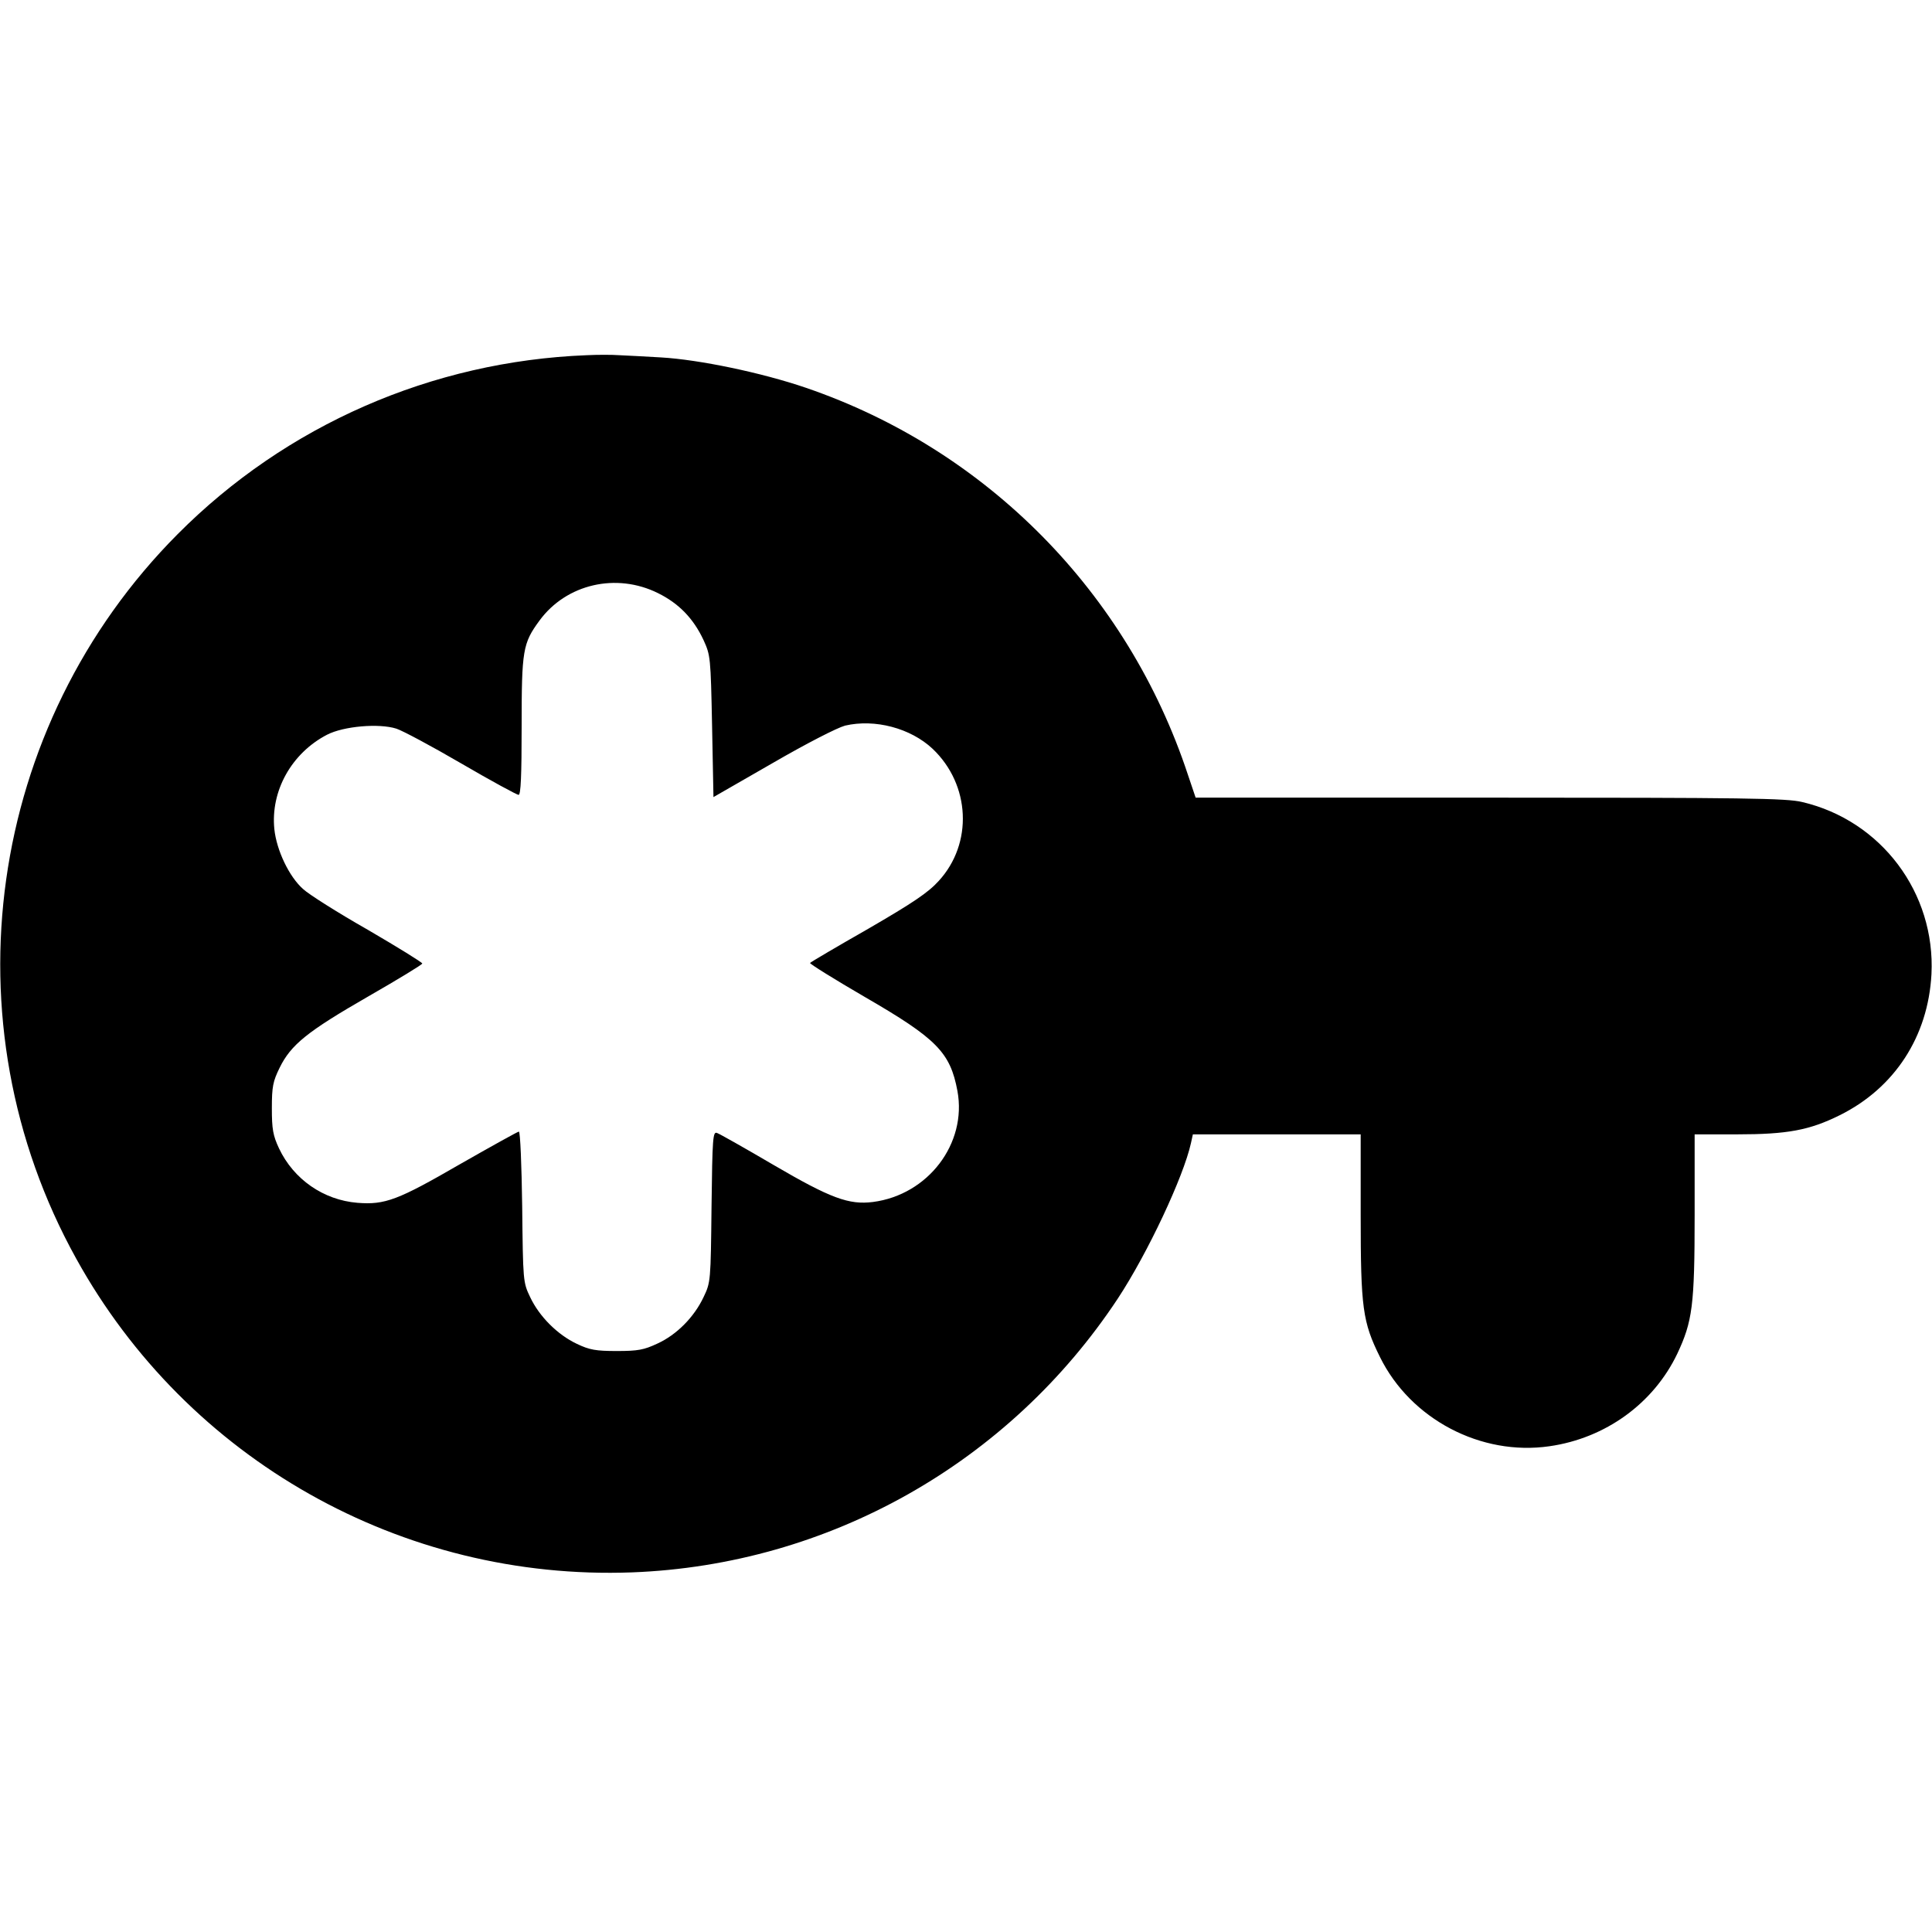
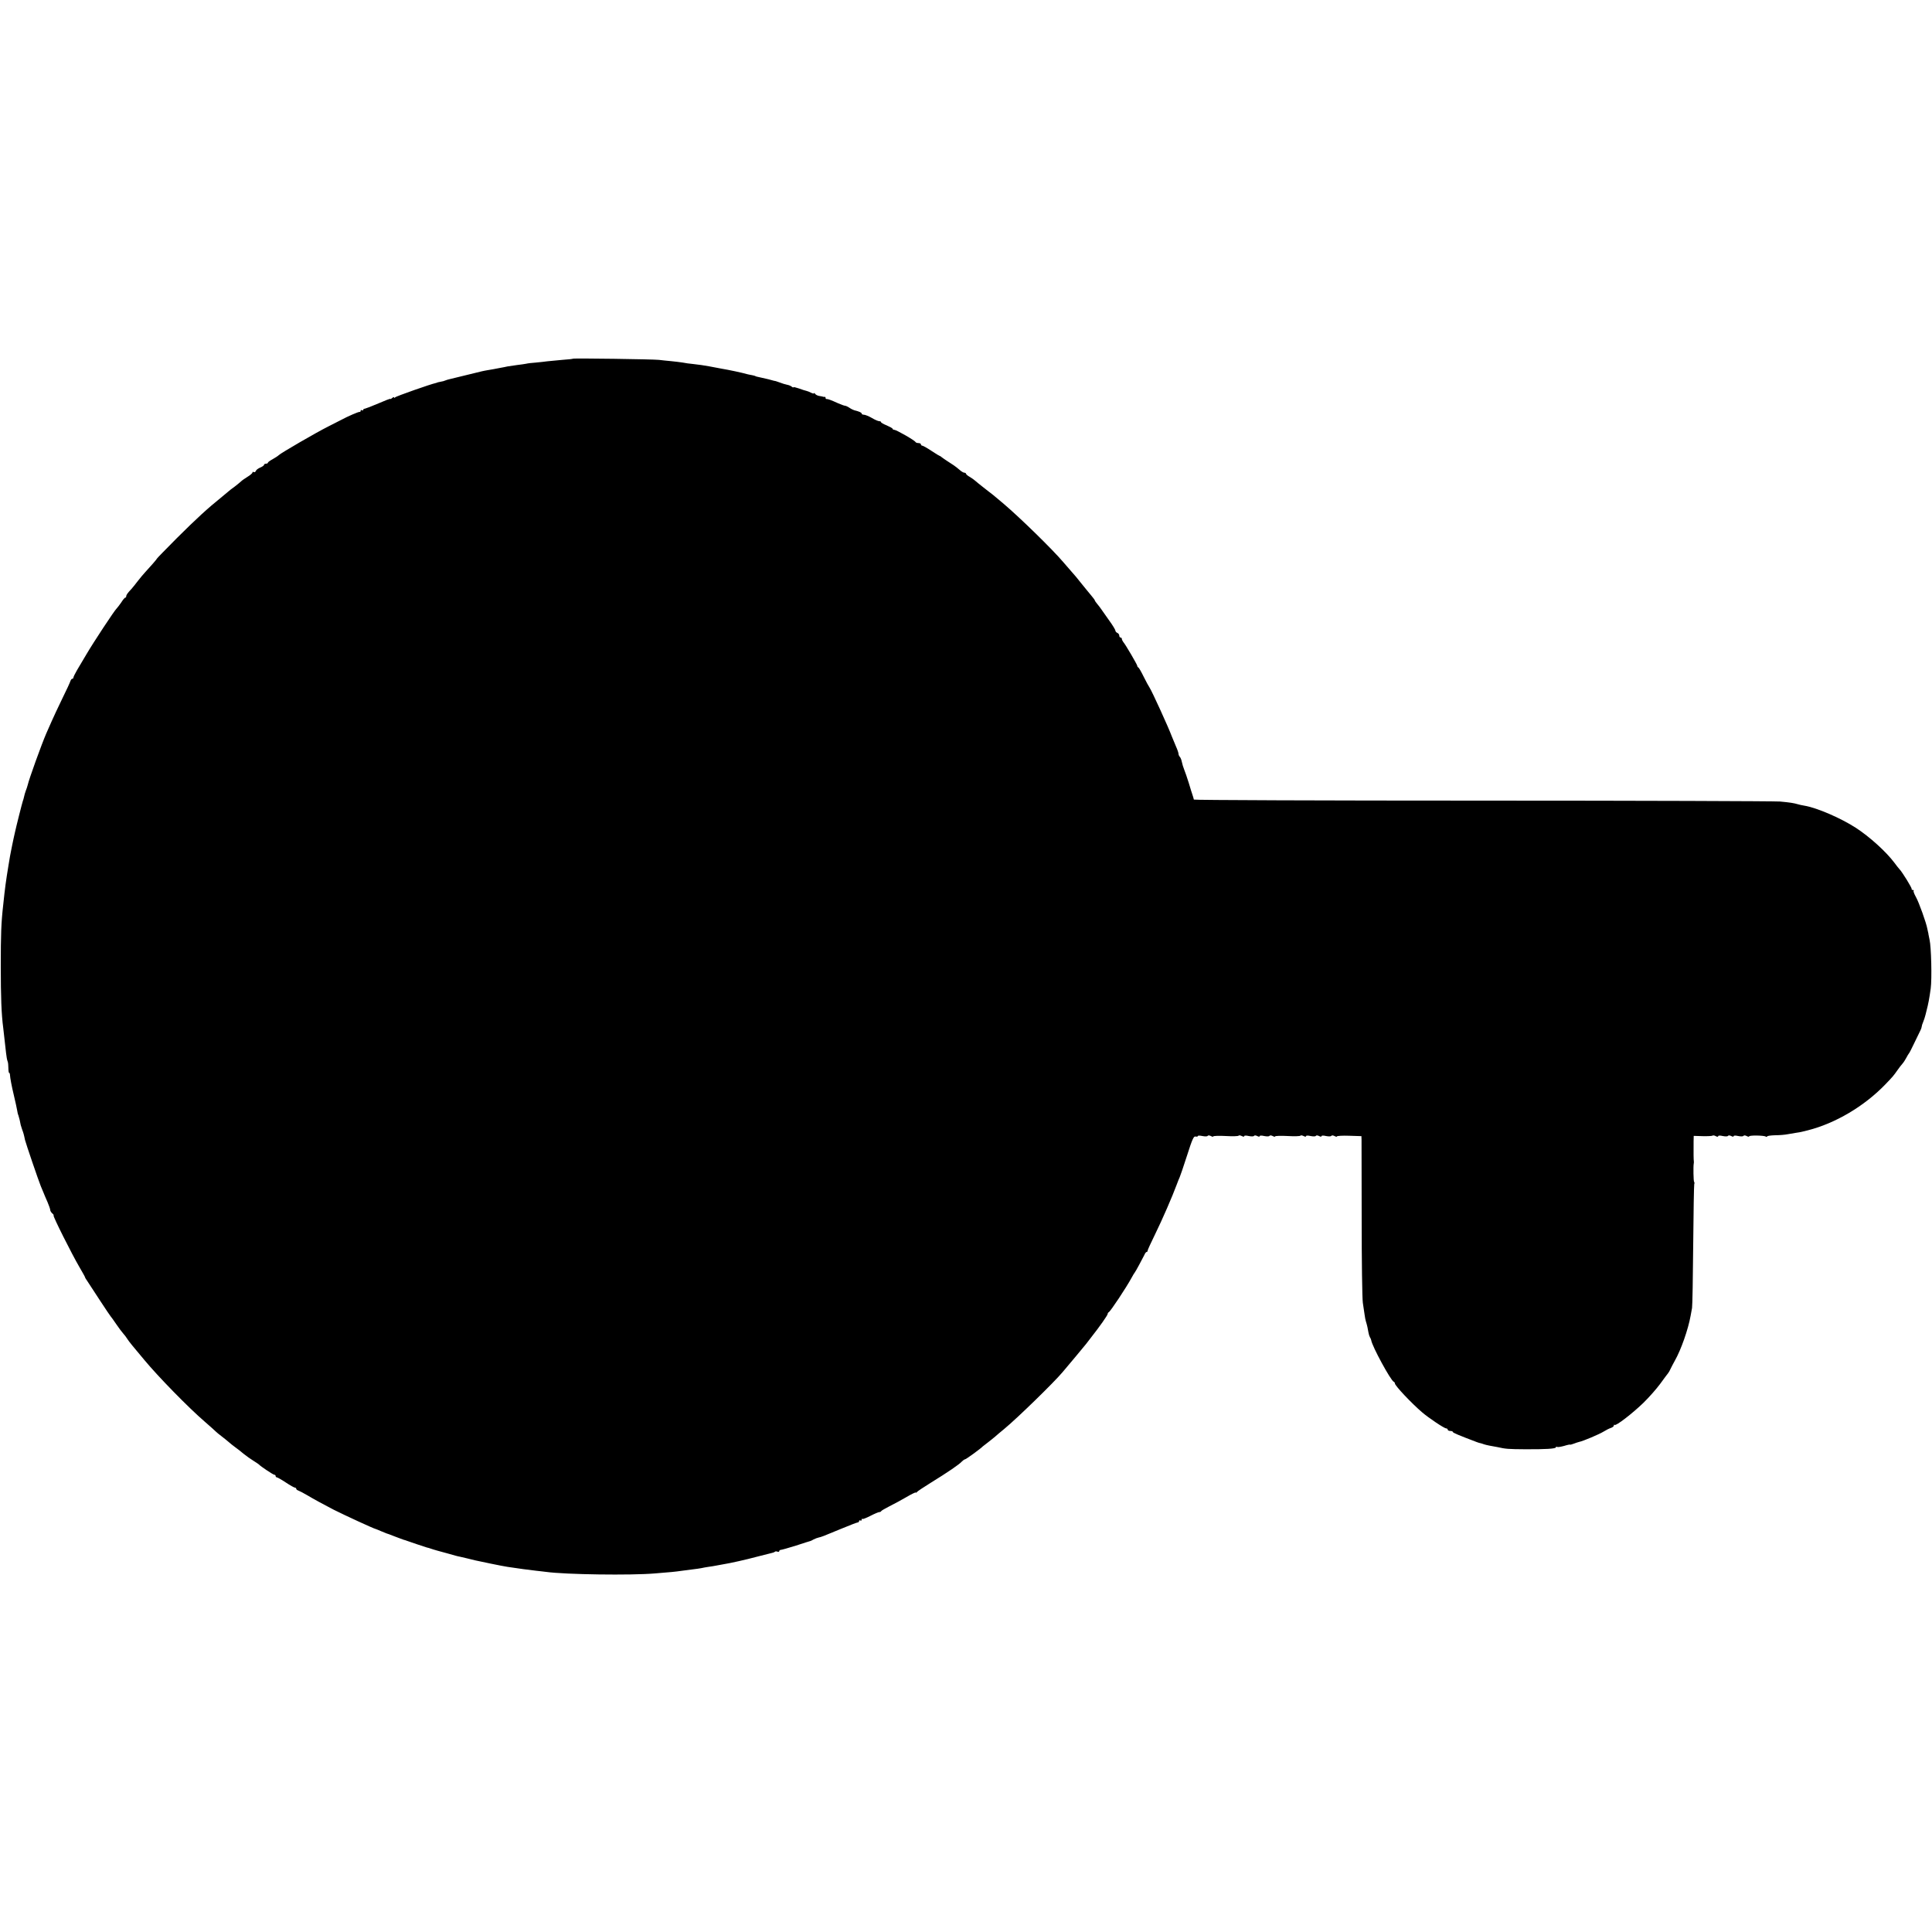
- <svg xmlns="http://www.w3.org/2000/svg" version="1.0" width="700pt" height="700pt" viewBox="0 0 700 700" preserveAspectRatio="xMidYMid meet">
-   <g transform="translate(0,700) scale(0.1,-0.1)" fill="#000000" stroke="none">
-     <path d="M2125 5713 c-560 -22 -1088 -253 -1481 -648 -692 -695 -843 -1768 -368 -2625 403 -729 1181 -1168 2014 -1137 712 27 1366 396 1760 992 108 164 238 441 265 563 l7 32 304 0 304 0 0 -292 c0 -337 7 -388 70 -515 111 -225 366 -359 614 -323 203 29 377 155 463 335 55 117 63 174 63 503 l0 292 153 0 c183 0 263 15 372 69 200 99 321 286 333 511 15 295 -182 557 -468 624 -56 14 -210 16 -1132 16 l-1066 0 -28 83 c-218 660 -729 1178 -1384 1402 -161 55 -387 102 -525 110 -55 3 -122 7 -150 8 -27 2 -81 2 -120 0z m259 -862 c75 -37 128 -91 165 -170 25 -55 26 -61 31 -312 l5 -257 214 123 c126 73 234 128 263 136 108 25 237 -9 317 -84 137 -130 147 -343 22 -479 -38 -42 -93 -79 -255 -173 -114 -65 -209 -121 -211 -124 -2 -3 88 -59 198 -123 261 -151 310 -201 336 -341 35 -190 -106 -376 -306 -402 -87 -11 -153 13 -360 134 -104 61 -196 113 -205 116 -15 6 -17 -15 -20 -267 -3 -270 -3 -274 -29 -328 -34 -72 -97 -136 -167 -168 -49 -23 -71 -27 -147 -27 -76 0 -99 4 -145 26 -70 33 -136 99 -169 169 -26 54 -26 58 -29 328 -2 149 -7 272 -12 272 -4 0 -101 -54 -215 -119 -223 -129 -270 -147 -370 -139 -123 10 -231 85 -284 197 -22 47 -26 70 -26 146 0 78 4 97 28 146 41 84 101 132 320 258 108 62 197 116 197 120 0 4 -89 59 -197 122 -109 62 -215 129 -235 148 -50 44 -96 140 -104 217 -14 138 62 275 191 342 60 31 188 42 251 22 22 -7 127 -63 235 -126 108 -63 202 -114 208 -114 8 0 11 71 11 248 0 277 4 301 65 384 97 132 278 174 429 99z" />
+ <svg xmlns="http://www.w3.org/2000/svg" version="1.0" width="1500pt" height="1500pt" viewBox="0 0 1500 1500" preserveAspectRatio="xMidYMid meet">
+   <g transform="translate(0,1500) scale(0.1,-0.1)" fill="#000000" stroke="none">
+     <path d="M4448 12215 c-2 -2 -39 -6 -83 -9 -44 -4 -96 -9 -115 -11 -19 -3 -60 -7 -90 -10 -30 -2 -64 -6 -75 -9 -11 -2 -42 -7 -70 -10 -27 -4 -61 -9 -75 -11 -14 -3 -36 -8 -50 -10 -33 -7 -91 -17 -110 -20 -8 -1 -26 -5 -40 -8 -122 -30 -244 -60 -254 -62 -6 -1 -18 -5 -26 -8 -8 -4 -26 -9 -40 -11 -14 -3 -26 -5 -27 -7 -2 -1 -6 -2 -10 -3 -33 -6 -310 -103 -315 -111 -4 -5 -8 -6 -8 -1 0 5 -7 3 -15 -4 -8 -7 -15 -10 -15 -7 0 3 -42 -13 -92 -35 -51 -22 -99 -40 -105 -41 -7 0 -13 -4 -13 -9 0 -5 -4 -6 -10 -3 -5 3 -10 1 -10 -4 0 -6 -3 -10 -7 -9 -7 3 -94 -35 -144 -62 -9 -5 -54 -27 -100 -51 -92 -46 -368 -206 -385 -223 -6 -6 -27 -20 -47 -31 -20 -11 -37 -23 -37 -27 0 -5 -7 -8 -15 -8 -8 0 -15 -4 -15 -9 0 -5 -13 -14 -29 -21 -16 -6 -32 -18 -35 -27 -3 -8 -10 -11 -16 -8 -5 3 -10 2 -10 -4 0 -5 -17 -20 -37 -32 -21 -13 -44 -29 -51 -36 -8 -7 -30 -26 -50 -41 -21 -15 -42 -31 -48 -37 -6 -5 -28 -23 -48 -40 -118 -95 -201 -172 -353 -323 -84 -85 -153 -155 -153 -157 0 -4 -54 -66 -95 -110 -11 -12 -36 -41 -55 -66 -18 -24 -41 -52 -49 -61 -32 -34 -41 -47 -41 -58 0 -5 -3 -10 -7 -10 -5 0 -19 -17 -32 -38 -14 -20 -30 -41 -36 -47 -16 -14 -182 -266 -234 -355 -25 -41 -57 -96 -73 -123 -15 -26 -28 -52 -28 -57 0 -6 -4 -10 -9 -10 -5 0 -11 -8 -14 -17 -3 -10 -31 -72 -64 -138 -32 -66 -69 -145 -82 -175 -13 -30 -32 -73 -42 -95 -36 -83 -135 -357 -144 -400 -3 -11 -9 -31 -15 -45 -5 -14 -11 -34 -13 -45 -2 -11 -7 -27 -10 -35 -5 -14 -52 -200 -62 -247 -3 -13 -7 -33 -10 -45 -3 -13 -7 -34 -10 -48 -3 -14 -7 -36 -10 -50 -5 -24 -8 -41 -19 -108 -20 -122 -27 -172 -41 -307 -16 -140 -19 -232 -19 -475 0 -238 5 -376 19 -480 4 -34 10 -87 22 -195 3 -27 8 -57 12 -65 4 -8 6 -32 6 -52 0 -21 3 -38 6 -38 3 0 6 -6 6 -12 2 -30 13 -88 32 -168 11 -47 22 -96 24 -110 2 -14 6 -32 10 -40 5 -14 14 -51 18 -75 1 -5 6 -21 11 -35 9 -24 13 -35 22 -80 7 -29 106 -319 123 -360 8 -19 18 -44 23 -55 4 -11 17 -41 29 -68 11 -26 21 -54 21 -61 0 -7 7 -19 15 -26 9 -7 14 -15 11 -17 -6 -6 142 -300 198 -396 25 -43 46 -80 46 -83 0 -3 8 -17 19 -32 10 -15 53 -81 96 -147 43 -66 81 -122 84 -125 3 -3 23 -30 43 -60 21 -31 46 -64 56 -75 10 -11 23 -28 28 -37 5 -9 25 -35 44 -58 19 -23 60 -72 90 -108 107 -129 343 -371 471 -481 41 -36 79 -69 84 -75 6 -6 26 -23 45 -37 19 -15 45 -35 57 -46 12 -11 34 -28 49 -39 14 -10 44 -33 65 -51 21 -17 56 -42 76 -54 21 -13 40 -26 43 -29 12 -14 111 -80 120 -80 6 0 10 -4 10 -10 0 -5 4 -10 9 -10 5 0 37 -18 70 -40 33 -22 65 -40 71 -40 5 0 10 -4 10 -9 0 -5 8 -11 17 -14 10 -4 38 -18 63 -33 59 -35 142 -80 210 -115 87 -44 316 -149 324 -149 2 0 21 -8 42 -17 22 -9 41 -17 44 -18 3 0 32 -11 65 -24 33 -13 65 -24 70 -26 6 -1 17 -5 25 -8 18 -7 141 -48 155 -52 6 -1 17 -4 25 -7 8 -3 33 -11 55 -17 22 -6 65 -18 95 -26 30 -9 66 -19 80 -21 14 -3 41 -9 60 -14 41 -11 55 -14 180 -40 52 -11 111 -22 130 -25 111 -16 141 -21 221 -30 23 -2 58 -7 78 -9 150 -21 661 -28 846 -12 50 4 108 9 130 11 22 2 56 6 75 9 19 3 58 8 85 11 28 3 59 8 70 10 11 3 36 7 55 10 19 2 45 7 56 9 12 2 39 7 60 11 22 4 44 8 49 9 6 1 37 8 70 15 33 7 103 24 155 38 52 13 100 25 107 27 7 1 15 5 19 8 3 4 12 4 20 1 8 -3 14 -1 14 4 0 5 6 10 13 10 6 0 59 15 117 33 58 19 107 35 110 35 3 0 15 6 27 13 12 6 30 13 40 15 22 5 26 6 175 68 65 27 122 49 128 49 5 0 10 5 10 11 0 5 5 7 10 4 6 -3 10 -1 10 6 0 7 3 10 6 6 3 -3 31 8 62 24 31 16 62 29 68 29 7 0 14 3 16 8 2 4 30 20 63 37 33 16 93 49 133 72 39 23 72 39 72 35 0 -4 4 -2 8 3 4 6 52 38 107 72 133 82 224 144 243 166 9 9 20 17 25 17 7 0 123 84 137 100 3 3 21 17 40 31 19 15 45 35 56 45 12 11 43 37 70 59 103 85 388 363 454 442 14 17 59 71 100 119 41 49 78 94 82 99 4 6 23 29 40 52 67 85 128 172 128 182 0 5 4 11 8 13 13 5 136 191 178 268 10 19 21 37 24 40 6 6 58 103 75 137 5 13 13 23 18 23 4 0 7 4 7 10 0 5 26 62 58 127 57 116 134 294 167 383 9 25 20 52 24 60 4 8 30 84 57 168 41 129 52 152 66 148 10 -2 18 -1 18 4 0 4 16 4 35 0 20 -4 38 -4 41 1 3 5 13 5 25 -1 10 -6 19 -7 19 -3 0 4 43 6 96 3 53 -3 98 -2 101 3 2 4 13 2 24 -3 11 -6 19 -7 19 -1 0 5 14 6 35 1 20 -4 38 -4 41 1 3 5 13 5 25 -1 11 -6 19 -7 19 -1 0 5 14 6 35 1 20 -4 38 -4 41 1 3 5 13 5 25 -1 10 -6 19 -7 19 -3 0 4 43 6 96 3 53 -3 98 -2 101 3 2 4 13 2 24 -3 11 -6 19 -7 19 -1 0 5 14 6 35 1 20 -4 38 -4 41 1 3 5 13 5 25 -1 11 -6 19 -7 19 -1 0 5 14 6 35 1 20 -4 38 -4 41 1 3 5 13 5 25 -1 10 -6 19 -7 19 -3 0 4 43 7 95 5 l95 -3 1 -27 c0 -15 0 -292 1 -617 0 -324 4 -617 9 -650 5 -33 11 -75 14 -94 2 -18 7 -41 10 -51 8 -24 16 -60 20 -87 2 -12 7 -28 11 -35 5 -7 9 -17 10 -23 7 -48 152 -314 175 -323 5 -2 9 -8 9 -13 0 -17 128 -153 211 -224 50 -43 172 -125 187 -125 6 0 12 -4 12 -10 0 -5 9 -10 20 -10 11 0 20 -3 20 -8 0 -6 45 -25 185 -78 11 -4 25 -9 30 -9 6 -1 17 -5 25 -8 8 -3 29 -8 45 -11 17 -3 44 -8 60 -11 66 -15 85 -16 215 -17 160 -1 240 4 240 15 0 5 4 6 9 3 5 -3 29 1 55 8 25 8 46 12 46 10 0 -2 12 1 28 7 15 6 34 12 42 14 31 6 156 59 190 80 19 12 45 25 58 29 12 4 22 12 22 18 0 6 3 9 6 5 10 -10 138 89 223 171 43 42 102 109 130 147 28 39 56 76 61 82 6 7 15 23 20 35 6 13 21 41 33 63 48 84 104 243 123 350 3 17 8 44 11 60 3 17 7 237 9 490 2 252 6 465 8 471 3 7 2 15 -1 18 -5 5 -7 119 -3 141 1 6 2 13 1 18 -2 7 -3 71 -2 153 l1 45 70 -2 c39 -1 73 1 76 4 4 3 15 2 25 -4 11 -6 19 -6 19 0 0 5 14 6 35 1 20 -4 38 -4 41 1 3 5 13 5 25 -1 11 -6 19 -7 19 -1 0 5 14 6 35 1 20 -4 38 -4 41 1 3 5 13 5 25 -1 10 -6 19 -7 19 -3 0 10 114 8 129 -1 6 -4 11 -4 11 1 0 4 28 8 63 9 34 0 78 4 97 8 19 3 49 8 65 11 17 2 37 6 45 8 8 2 29 7 45 11 214 54 439 187 602 356 59 61 66 70 94 110 13 19 31 42 40 52 9 10 22 31 30 46 8 15 16 29 19 32 4 3 23 41 44 85 21 44 42 88 47 97 5 10 9 22 9 27 0 5 5 22 12 38 6 15 12 33 13 38 2 6 8 28 13 50 13 49 21 91 32 170 10 74 4 326 -9 379 -5 22 -9 42 -9 45 0 3 0 8 -2 11 -1 3 -3 15 -6 28 -8 46 -66 208 -89 248 -13 23 -21 45 -18 48 4 3 1 6 -5 6 -7 0 -11 3 -10 8 3 8 -72 130 -94 153 -7 8 -26 31 -41 52 -64 85 -191 200 -297 269 -117 76 -304 157 -402 173 -18 3 -41 8 -50 11 -30 9 -62 14 -138 21 -41 3 -1082 7 -2312 7 -1231 0 -2239 4 -2239 8 -2 10 -5 20 -11 38 -3 8 -16 49 -28 90 -13 41 -29 89 -36 105 -7 17 -15 43 -18 59 -3 16 -10 34 -16 40 -5 5 -10 16 -10 23 0 7 -8 32 -19 56 -10 23 -24 58 -32 77 -26 71 -156 355 -173 380 -6 8 -27 47 -46 85 -19 39 -38 72 -42 73 -5 2 -8 7 -8 12 0 9 -92 167 -110 187 -5 7 -10 17 -10 23 0 5 -4 10 -10 10 -5 0 -10 7 -10 15 0 9 -7 18 -15 21 -8 4 -15 11 -15 18 0 6 -22 43 -50 81 -27 39 -55 78 -62 88 -7 11 -21 28 -30 39 -10 12 -18 24 -18 27 0 3 -13 20 -28 38 -15 17 -49 60 -77 94 -27 35 -61 75 -75 90 -14 16 -43 49 -65 75 -85 100 -335 344 -462 452 -75 64 -89 75 -148 120 -33 26 -66 52 -73 59 -7 7 -26 20 -42 30 -17 9 -30 21 -30 25 0 4 -6 8 -13 8 -7 0 -24 10 -38 23 -14 12 -34 28 -45 35 -10 7 -32 21 -49 32 -16 10 -35 24 -42 29 -7 6 -14 11 -17 11 -2 0 -32 18 -65 40 -33 22 -65 40 -71 40 -5 0 -10 5 -10 10 0 6 -9 10 -19 10 -11 0 -21 4 -23 8 -4 12 -149 95 -165 95 -7 0 -13 4 -13 8 0 4 -20 15 -45 26 -25 10 -45 21 -45 26 0 4 -6 7 -14 7 -8 0 -34 11 -57 25 -24 14 -52 25 -61 25 -10 0 -18 4 -18 9 0 8 -21 17 -58 26 -7 2 -24 10 -37 19 -13 9 -29 16 -35 16 -6 0 -29 9 -53 19 -59 27 -81 34 -89 33 -5 -1 -8 2 -8 8 0 6 -3 9 -7 9 -5 -1 -10 -1 -13 1 -3 1 -16 4 -30 6 -13 2 -28 10 -32 17 -4 6 -8 8 -8 4 0 -4 -9 -3 -21 3 -11 6 -28 13 -37 15 -9 2 -36 10 -59 19 -24 8 -43 13 -43 9 0 -3 -6 -1 -13 5 -7 6 -24 13 -37 15 -14 3 -38 10 -55 17 -16 6 -31 11 -32 11 -2 0 -8 1 -15 3 -16 5 -66 18 -93 23 -37 8 -50 11 -50 13 0 1 -11 4 -25 7 -14 2 -29 6 -35 7 -50 14 -140 33 -210 45 -33 6 -73 14 -90 17 -43 8 -74 12 -125 18 -25 2 -60 7 -79 11 -19 3 -59 8 -90 11 -31 3 -74 7 -96 10 -44 5 -662 14 -667 9z" />
  </g>
</svg>
